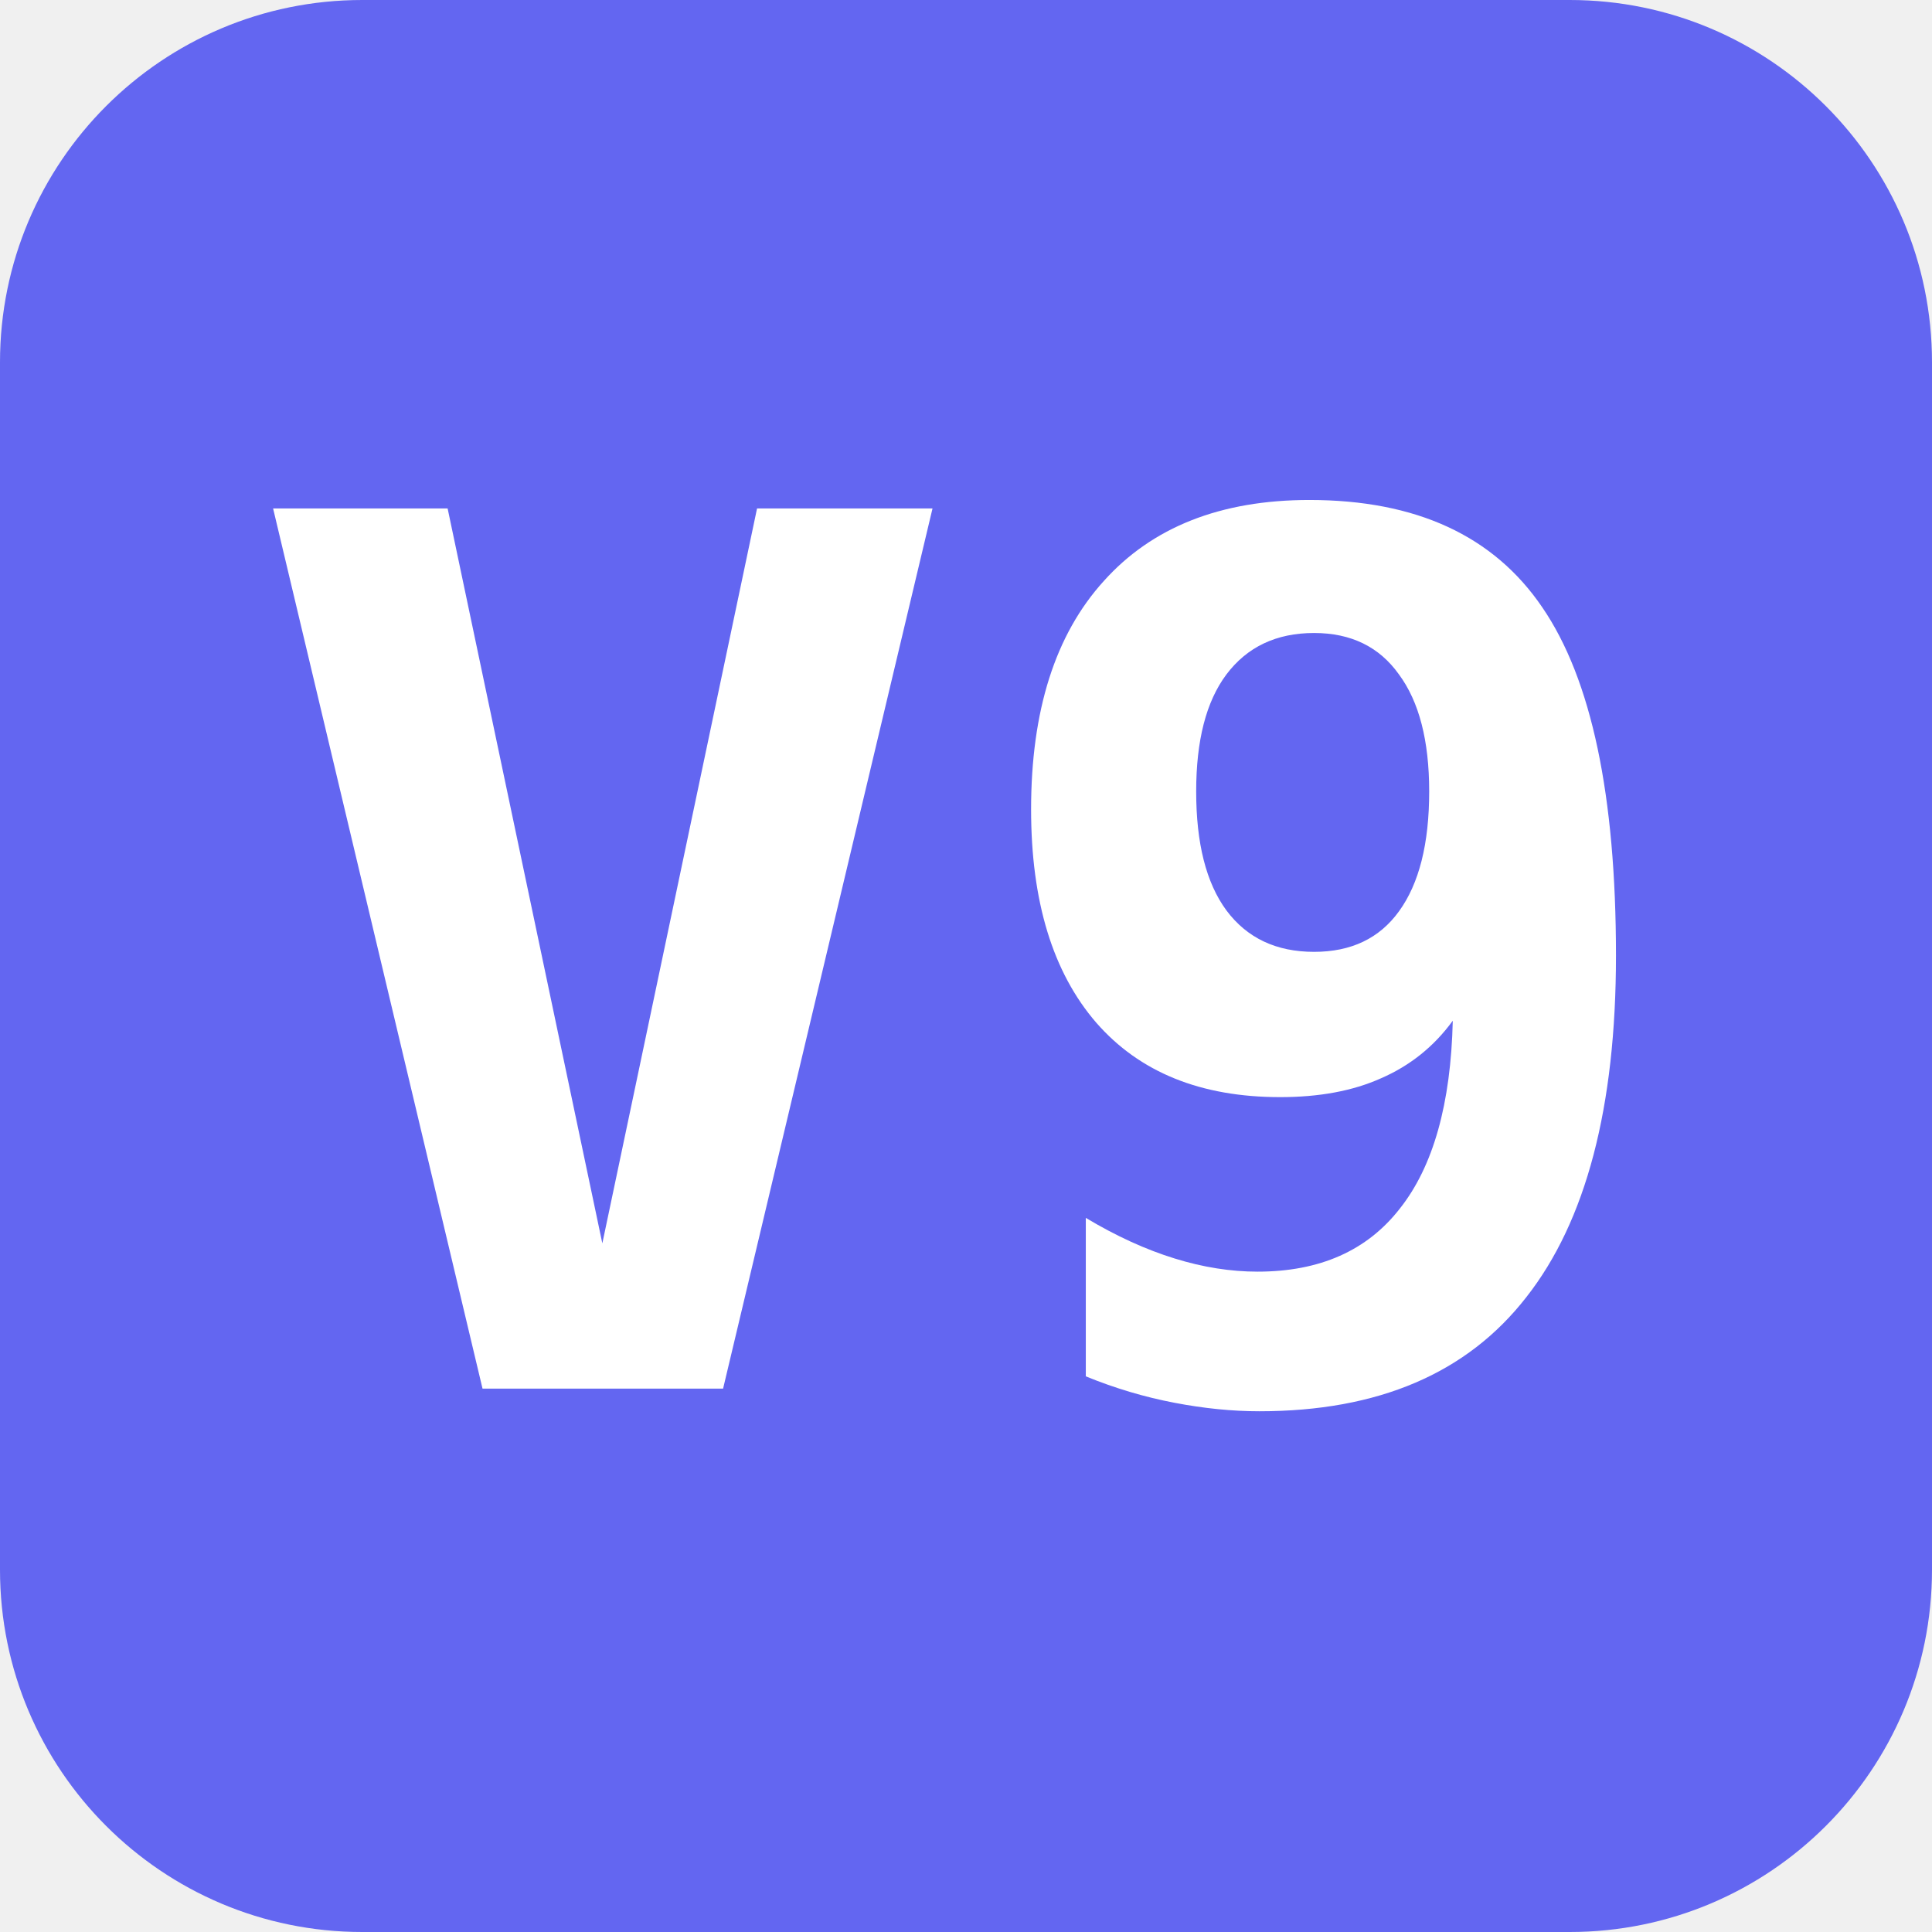
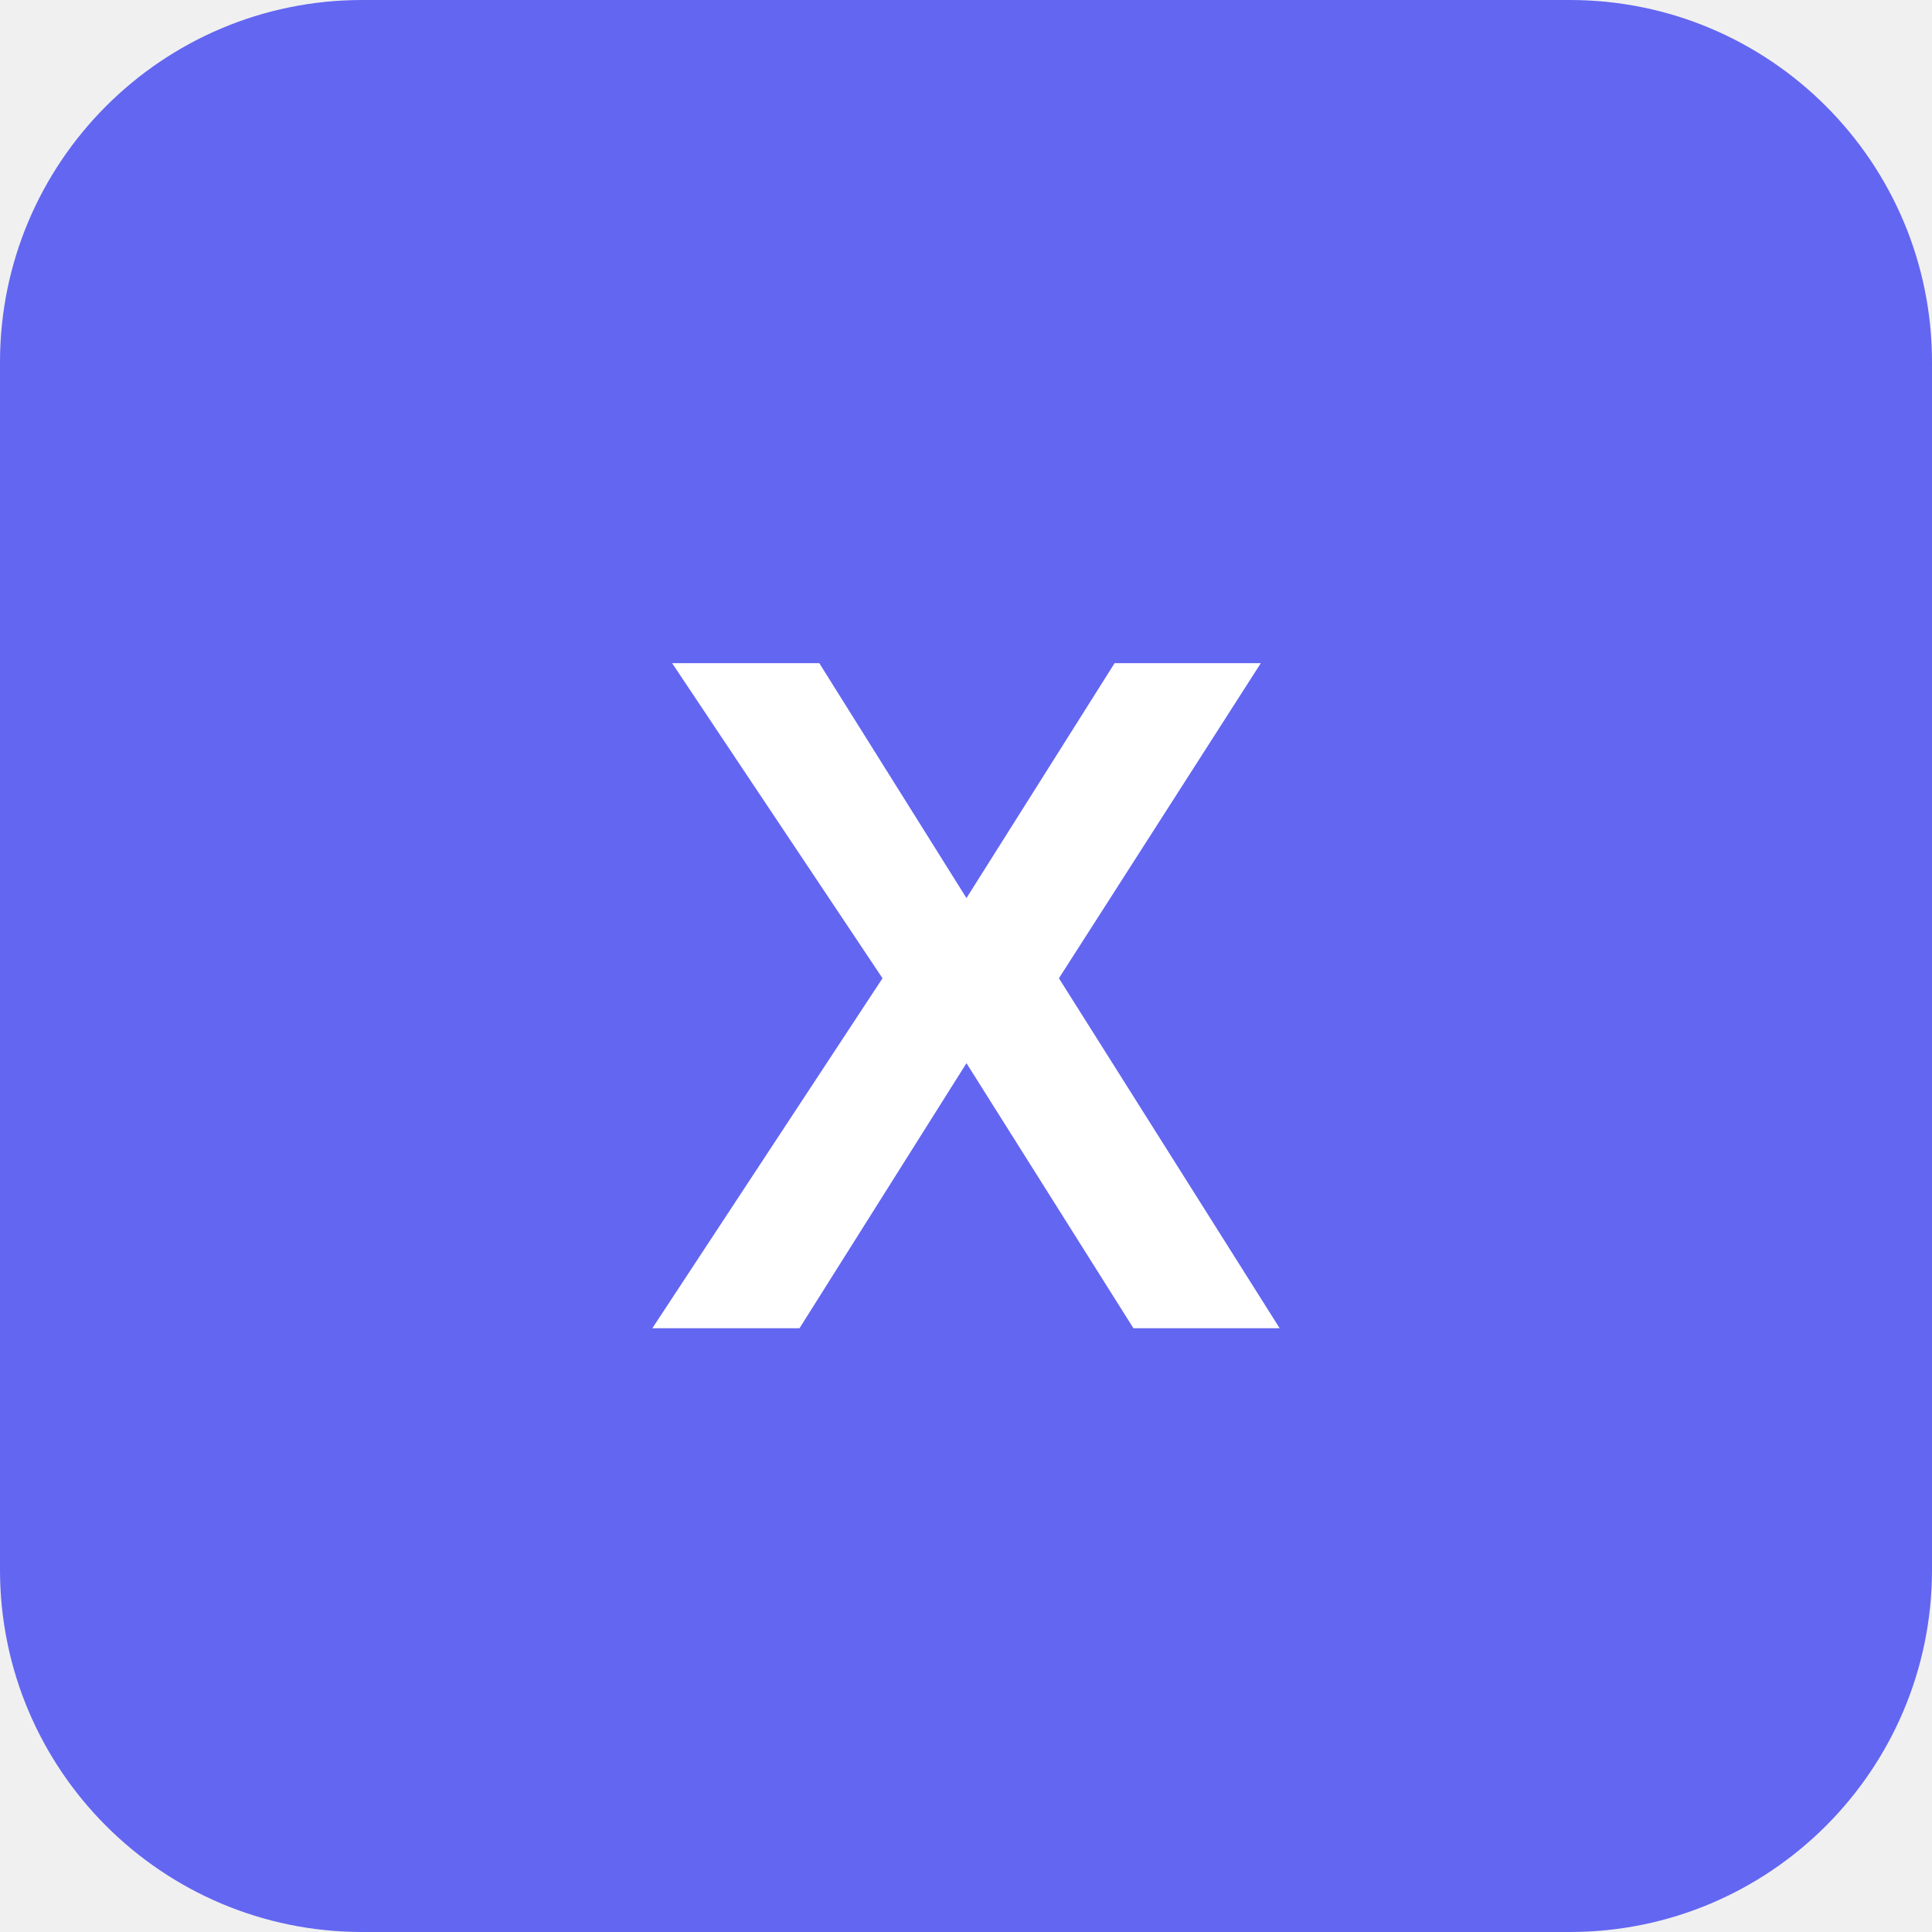
- <svg xmlns="http://www.w3.org/2000/svg" viewBox="0 0 32 32">
+ <svg xmlns="http://www.w3.org/2000/svg" width="32" height="32" viewBox="0 0 32 32">
  <rect width="32" height="32" rx="6" fill="#6366f1" />
-   <text x="16" y="23" font-size="20" font-weight="bold" fill="white" text-anchor="middle" font-family="monospace">V9</text>
+   <text x="16" y="22" font-family="Arial" font-size="16" font-weight="bold" fill="white" text-anchor="middle">X</text>
</svg>
